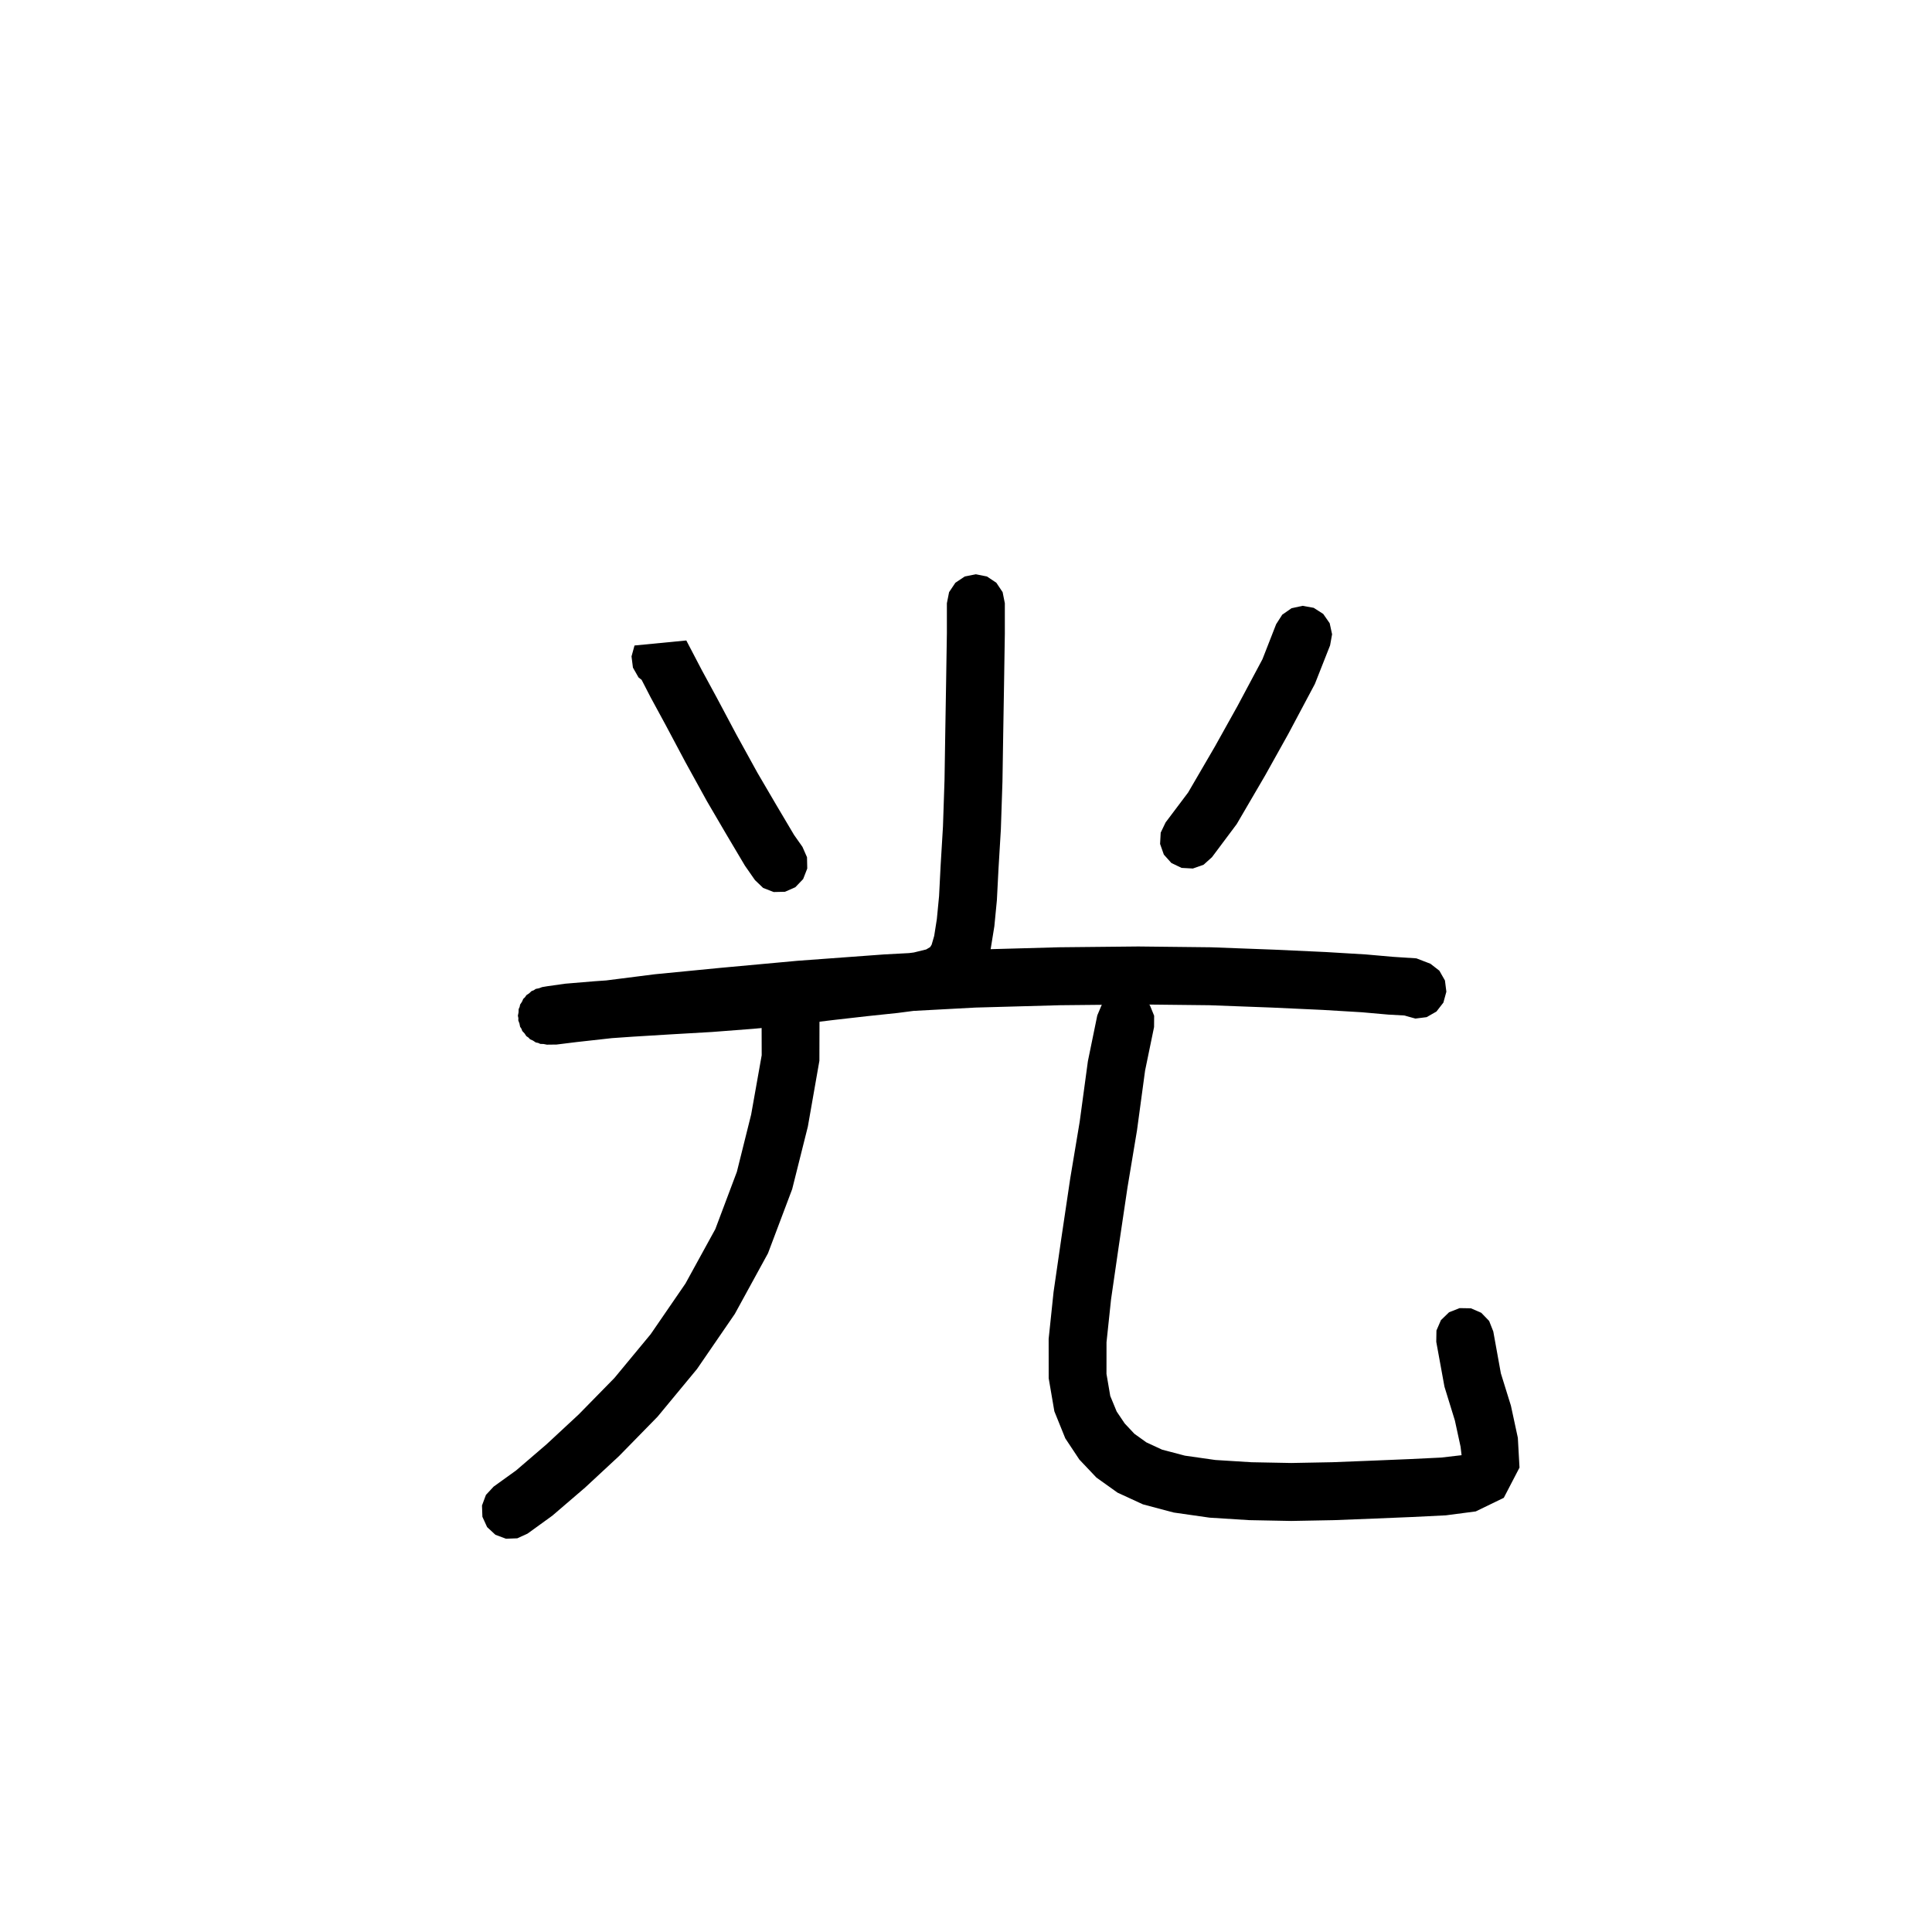
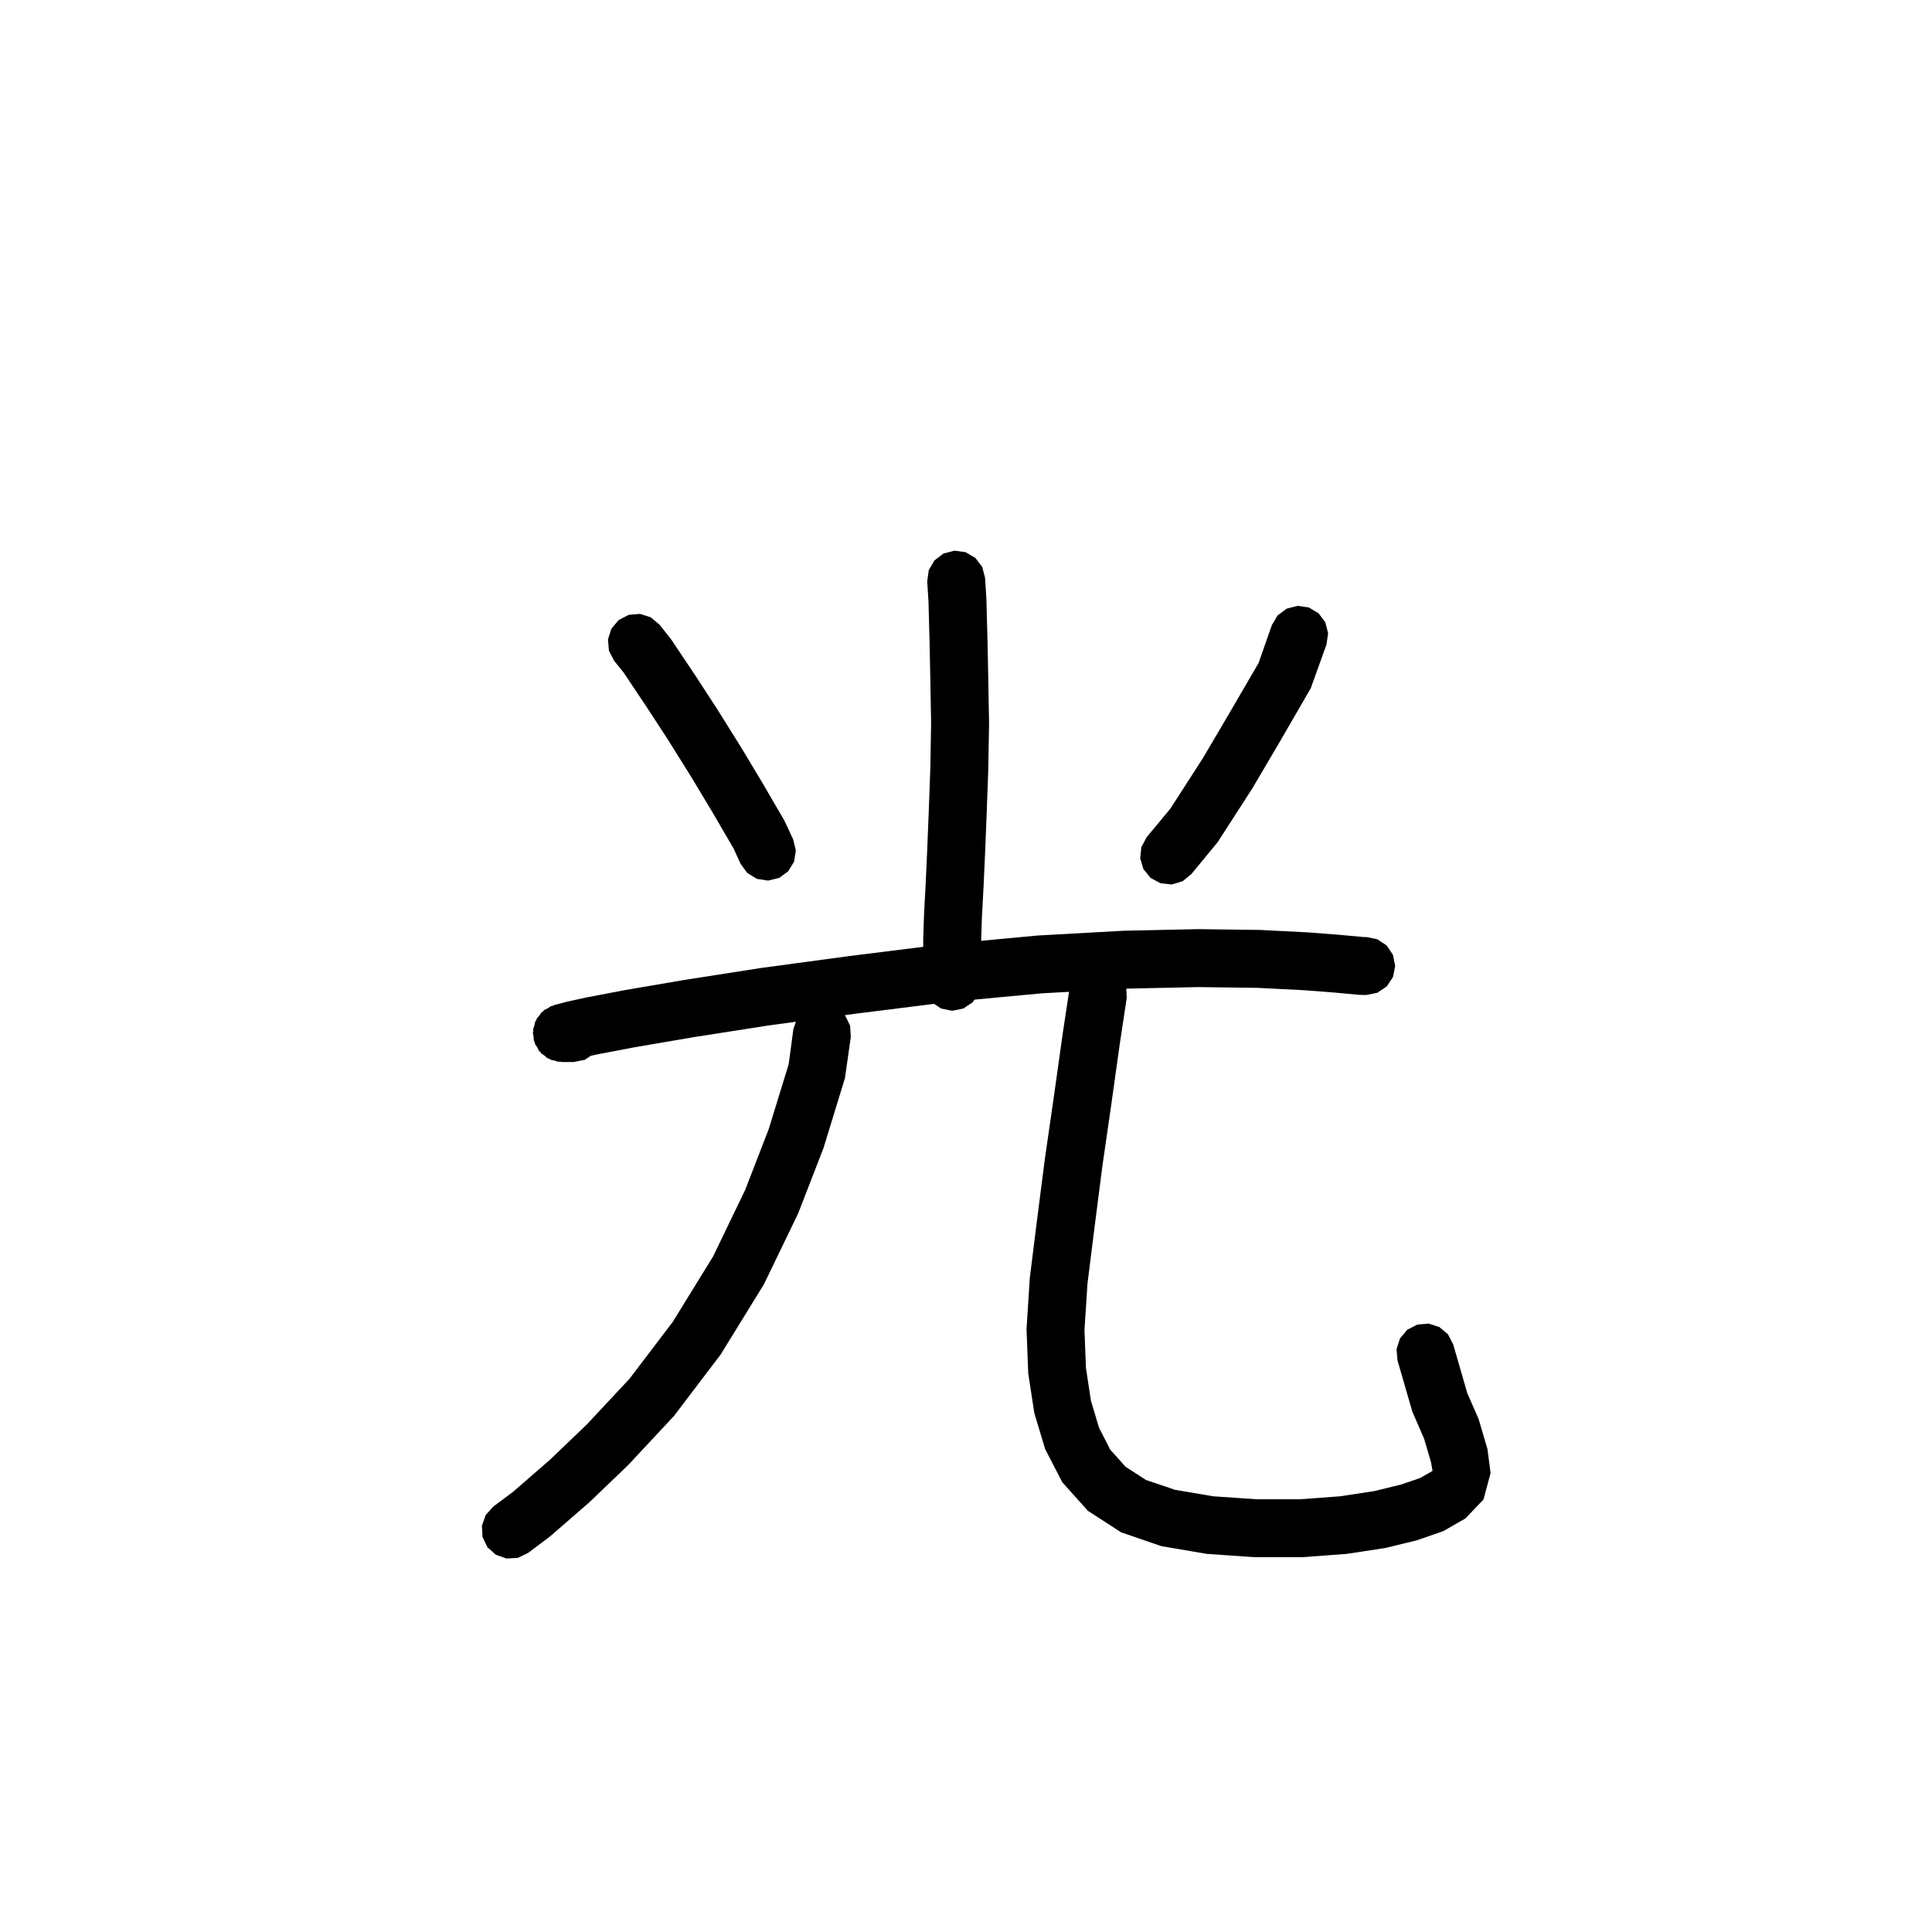
<svg xmlns="http://www.w3.org/2000/svg" viewBox="0 0 300 300" width="300" height="300">
-   <path d="M 106.576 104.257 L 98.939 104.222 L 101.025 108.273 L 103.361 112.577 L 106.431 118.347 L 109.779 124.423 L 112.756 129.509 L 115.674 134.426 L 117.232 136.662 L 118.5 137.877 L 120.136 138.513 L 121.892 138.475 L 123.499 137.768 L 124.713 136.5 L 125.35 134.864 L 125.312 133.108 L 124.605 131.501 L 123.306 129.656 L 120.51 124.94 L 117.609 119.986 L 114.345 114.061 L 111.292 108.321 L 108.975 104.053 L 106.571 99.452 L 98.526 100.232 L 98.062 101.926 L 98.282 103.668 L 99.151 105.193 L 100.539 106.27 L 102.232 106.734 L 103.974 106.514 L 105.499 105.644 Z" fill="black" fill-rule="nonzero" />
-   <path d="M 198.159 96.926 L 196.033 102.364 L 192.149 109.645 L 188.644 115.931 L 184.492 123.058 L 180.992 127.708 L 180.233 129.291 L 180.137 131.045 L 180.72 132.701 L 181.892 134.008 L 183.475 134.767 L 185.228 134.863 L 186.885 134.28 L 188.192 133.108 L 192.038 127.963 L 196.458 120.396 L 200.055 113.947 L 204.171 106.207 L 206.535 100.217 L 206.846 98.489 L 206.472 96.773 L 205.47 95.332 L 203.992 94.383 L 202.264 94.072 L 200.549 94.446 L 199.107 95.448 Z" fill="black" fill-rule="nonzero" />
-   <path d="M 147.031 93.673 L 147.031 98.323 L 146.909 106.091 L 146.786 113.437 L 146.665 121.115 L 146.423 128.367 L 146.058 134.441 L 145.818 139.149 L 145.474 142.707 L 145.061 145.329 L 144.665 146.69 L 144.438 147.061 L 143.823 147.429 L 141.895 147.902 L 138.4 148.346 L 133.774 148.833 L 128.349 149.45 L 122.386 150.18 L 116.241 150.782 L 109.963 151.265 L 103.631 151.63 L 97.605 151.999 L 92.292 152.37 L 87.753 152.749 L 84.994 153.14 L 84.179 153.276 L 82.536 153.897 L 81.257 155.099 L 80.534 156.699 L 80.48 158.454 L 81.101 160.096 L 82.303 161.376 L 83.903 162.098 L 85.658 162.153 L 86.313 162.043 L 88.696 161.7 L 92.973 161.344 L 98.191 160.98 L 104.165 160.615 L 110.568 160.245 L 117.024 159.748 L 123.37 159.126 L 129.406 158.387 L 134.756 157.779 L 139.437 157.286 L 143.534 156.751 L 147.239 155.755 L 150.542 153.674 L 152.763 150.616 L 153.837 147.324 L 154.404 143.823 L 154.795 139.79 L 155.044 134.946 L 155.414 128.776 L 155.662 121.334 L 155.785 113.583 L 155.908 106.236 L 156.03 98.411 L 156.031 93.673 L 155.688 91.951 L 154.713 90.491 L 153.253 89.516 L 151.531 89.173 L 149.809 89.516 L 148.349 90.491 L 147.373 91.951 Z M 84.918 162.214 L 86.428 162.196 L 89.477 161.817 L 95.007 161.202 L 102.677 160.228 L 112.648 159.256 L 124.593 158.158 L 137.856 157.185 L 151.47 156.455 L 164.597 156.091 L 176.755 155.969 L 187.793 156.091 L 197.508 156.455 L 205.419 156.82 L 211.455 157.182 L 215.597 157.548 L 218.631 157.717 L 218.09 157.698 L 219.783 158.162 L 221.525 157.943 L 223.05 157.073 L 224.127 155.686 L 224.591 153.992 L 224.371 152.25 L 223.502 150.725 L 222.114 149.649 L 219.94 148.813 L 216.28 148.574 L 212.096 148.205 L 205.888 147.833 L 197.88 147.463 L 188.003 147.093 L 176.755 146.969 L 164.424 147.093 L 151.102 147.463 L 137.287 148.203 L 123.856 149.189 L 111.801 150.295 L 101.69 151.282 L 93.932 152.267 L 88.441 152.877 L 85.613 153.233 L 84.918 153.214 L 83.196 153.557 L 81.736 154.532 L 80.761 155.992 L 80.418 157.714 L 80.761 159.436 L 81.736 160.896 L 83.196 161.872 Z" fill="black" fill-rule="nonzero" />
-   <path d="M 118.255 156.122 L 118.276 163.856 L 116.639 173.065 L 114.421 181.959 L 111.075 190.854 L 106.431 199.318 L 101.036 207.173 L 95.404 213.976 L 89.854 219.639 L 84.857 224.278 L 80.148 228.323 L 76.651 230.842 L 75.456 232.128 L 74.843 233.773 L 74.907 235.528 L 75.638 237.125 L 76.924 238.32 L 78.569 238.932 L 80.324 238.868 L 81.92 238.138 L 85.77 235.351 L 90.857 230.987 L 96.146 226.075 L 102.106 219.983 L 108.229 212.582 L 114.1 204.029 L 119.251 194.615 L 123.008 184.653 L 125.443 174.935 L 127.235 164.715 L 127.255 156.122 L 126.913 154.4 L 125.937 152.94 L 124.477 151.965 L 122.755 151.622 L 121.033 151.965 L 119.573 152.94 L 118.598 154.4 Z" fill="black" fill-rule="nonzero" />
-   <path d="M 170.388 157.664 L 168.928 164.776 L 167.652 174.187 L 166.187 182.973 L 164.833 192.081 L 163.597 200.617 L 162.834 207.899 L 162.839 214.01 L 163.721 219.149 L 165.417 223.344 L 167.6 226.637 L 170.253 229.438 L 173.534 231.78 L 177.473 233.594 L 182.251 234.864 L 187.818 235.661 L 193.963 236.047 L 200.51 236.173 L 207.13 236.049 L 213.427 235.802 L 219.324 235.557 L 224.511 235.301 L 229.153 234.692 L 233.507 232.581 L 235.947 227.887 L 235.691 223.264 L 234.614 218.273 L 233.052 213.247 L 231.876 206.746 L 231.231 205.113 L 230.01 203.851 L 228.4 203.153 L 226.644 203.124 L 225.011 203.769 L 223.749 204.99 L 223.051 206.6 L 223.022 208.356 L 224.295 215.324 L 225.916 220.585 L 226.799 224.654 L 227.033 226.643 L 227.513 225.868 L 226.97 225.961 L 223.774 226.331 L 218.92 226.566 L 213.063 226.81 L 206.87 227.053 L 200.51 227.173 L 194.323 227.055 L 188.713 226.706 L 183.994 226.034 L 180.446 225.1 L 178.017 223.976 L 176.155 222.643 L 174.645 221.037 L 173.399 219.187 L 172.401 216.769 L 171.814 213.337 L 171.819 208.428 L 172.525 201.751 L 173.738 193.389 L 175.078 184.374 L 176.552 175.527 L 177.807 166.245 L 179.203 159.479 L 179.215 157.723 L 178.554 156.096 L 177.321 154.847 L 175.703 154.164 L 173.948 154.152 L 172.321 154.813 L 171.071 156.046 Z" fill="black" fill-rule="nonzero" />
+   <path d="M 95.364 102.607 L 96.832 104.429 L 100.388 109.745 L 103.777 114.949 L 107.408 120.76 L 110.677 126.209 L 113.904 131.743 L 114.996 134.131 L 116.028 135.551 L 117.526 136.467 L 119.26 136.741 L 120.967 136.331 L 122.387 135.298 L 123.304 133.801 L 123.578 132.066 L 123.167 130.359 L 121.81 127.441 L 118.425 121.628 L 115.082 116.057 L 111.366 110.112 L 107.898 104.786 L 104.188 99.244 L 102.391 96.985 L 101.048 95.854 L 99.374 95.323 L 97.625 95.474 L 96.066 96.282 L 94.936 97.625 L 94.405 99.299 L 94.555 101.048 Z" fill="black" fill-rule="nonzero" />
+   <path d="M 197.494 97.067 L 195.438 102.94 L 190.748 110.995 L 186.766 117.753 L 181.742 125.554 L 178.061 129.991 L 177.229 131.537 L 177.051 133.284 L 177.555 134.966 L 178.665 136.326 L 180.21 137.159 L 181.957 137.337 L 183.639 136.833 L 185 135.723 L 189.075 130.772 L 194.418 122.491 L 198.518 115.536 L 203.541 106.856 L 205.976 100.076 L 206.229 98.339 L 205.798 96.637 L 204.748 95.229 L 203.24 94.331 L 201.502 94.077 L 199.8 94.509 L 198.392 95.558 Z" fill="black" fill-rule="nonzero" />
+   <path d="M 143.978 90.281 L 144.177 93.441 L 144.338 99.534 L 144.46 105.514 L 144.582 112.286 L 144.461 119.268 L 144.218 125.951 L 143.973 132.054 L 143.73 137.411 L 143.484 141.962 L 143.358 145.752 L 143.357 148.653 L 143.357 151.02 L 143.357 152.449 L 143.7 154.171 L 144.675 155.631 L 146.135 156.606 L 147.857 156.949 L 149.579 156.606 L 151.039 155.631 L 152.015 154.171 L 152.357 152.449 L 152.357 151.02 L 152.357 148.653 L 152.356 145.922 L 152.475 142.365 L 152.719 137.855 L 152.965 132.436 L 153.211 126.294 L 153.458 119.507 L 153.582 112.286 L 153.458 105.343 L 153.335 99.323 L 153.17 93.09 L 152.961 89.719 L 152.511 88.022 L 151.447 86.626 L 149.929 85.743 L 148.189 85.509 L 146.491 85.958 L 145.095 87.023 L 144.213 88.541 Z" fill="black" fill-rule="nonzero" />
+   <path d="M 89.082 155.908 L 87.245 155.908 L 85.523 156.251 L 84.063 157.226 L 83.087 158.686 L 82.745 160.408 L 83.087 162.13 L 84.063 163.59 L 85.523 164.566 L 87.245 164.908 L 89.082 164.908 L 90.804 164.566 L 92.264 163.59 L 93.239 162.13 L 93.582 160.408 L 93.239 158.686 L 92.264 157.226 L 90.804 156.251 Z M 88.404 164.756 L 90.119 164.297 L 92.78 163.719 L 98.445 162.634 L 107.682 161.054 L 119.36 159.229 L 132.886 157.401 L 147.489 155.575 L 161.787 154.242 L 174.852 153.517 L 186.088 153.275 L 195.357 153.396 L 202.439 153.757 L 207.116 154.117 L 211.176 154.486 L 212.143 154.5 L 213.865 154.157 L 215.325 153.182 L 216.3 151.722 L 216.643 150 L 216.3 148.278 L 215.325 146.818 L 213.865 145.843 L 212.143 145.5 L 211.885 145.514 L 207.863 145.148 L 202.989 144.774 L 195.622 144.4 L 186.035 144.276 L 174.495 144.524 L 161.111 145.268 L 146.511 146.629 L 131.727 148.476 L 118.069 150.322 L 106.236 152.171 L 96.861 153.774 L 91.015 154.894 L 88.045 155.54 L 86.085 156.06 L 84.51 156.835 L 83.35 158.154 L 82.784 159.815 L 82.897 161.568 L 83.672 163.143 L 84.99 164.303 L 86.652 164.869 Z" fill="black" fill-rule="nonzero" />
+   <path d="M 123.195 159.793 L 122.467 165.25 L 119.36 175.345 L 115.693 184.81 L 110.729 195.099 L 104.468 205.257 L 97.753 214.091 L 91.135 221.175 L 85.434 226.637 L 79.684 231.634 L 76.586 233.951 L 75.414 235.258 L 74.831 236.915 L 74.927 238.668 L 75.686 240.251 L 76.993 241.423 L 78.649 242.006 L 80.403 241.91 L 81.986 241.151 L 85.418 238.57 L 91.504 233.282 L 97.559 227.478 L 104.655 219.868 L 111.899 210.335 L 118.618 199.431 L 123.94 188.415 L 127.865 178.288 L 131.206 167.403 L 132.111 161.023 L 132.007 159.27 L 131.24 157.691 L 129.927 156.525 L 128.268 155.95 L 126.515 156.054 L 124.936 156.821 L 123.77 158.134 Z" fill="black" fill-rule="nonzero" />
+   <path d="M 166.061 153.612 L 165.036 160.375 L 163.606 170.549 L 162.256 179.882 L 161.025 189.475 L 159.909 198.423 L 159.399 206.37 L 159.662 213.228 L 160.606 219.42 L 162.291 225.018 L 164.965 230.182 L 168.943 234.612 L 174.092 237.943 L 180.327 240.083 L 187.375 241.286 L 194.844 241.803 L 202.142 241.803 L 209.084 241.289 L 215.076 240.378 L 220 239.182 L 224.118 237.752 L 227.543 235.789 L 230.352 232.847 L 231.458 228.734 L 230.971 225.006 L 229.595 220.336 L 227.832 216.306 L 225.649 208.749 L 224.841 207.19 L 223.498 206.059 L 221.825 205.528 L 220.075 205.677 L 218.516 206.485 L 217.385 207.828 L 216.854 209.502 L 217.004 211.251 L 219.311 219.204 L 221.139 223.419 L 222.213 227.076 L 222.461 228.491 L 222.587 228.296 L 222.212 228.538 L 220.494 229.514 L 217.51 230.533 L 213.373 231.541 L 208.1 232.343 L 201.818 232.809 L 195.156 232.809 L 188.421 232.347 L 182.489 231.346 L 177.949 229.812 L 174.772 227.755 L 172.382 225.083 L 170.648 221.676 L 169.394 217.478 L 168.624 212.405 L 168.397 206.528 L 168.867 199.292 L 169.954 190.606 L 171.173 181.098 L 172.516 171.819 L 173.943 161.666 L 174.959 154.96 L 174.879 153.206 L 174.133 151.616 L 172.836 150.433 L 171.184 149.836 L 169.43 149.917 L 167.841 150.663 L 166.658 151.96 Z" fill="black" fill-rule="nonzero" />
</svg>
